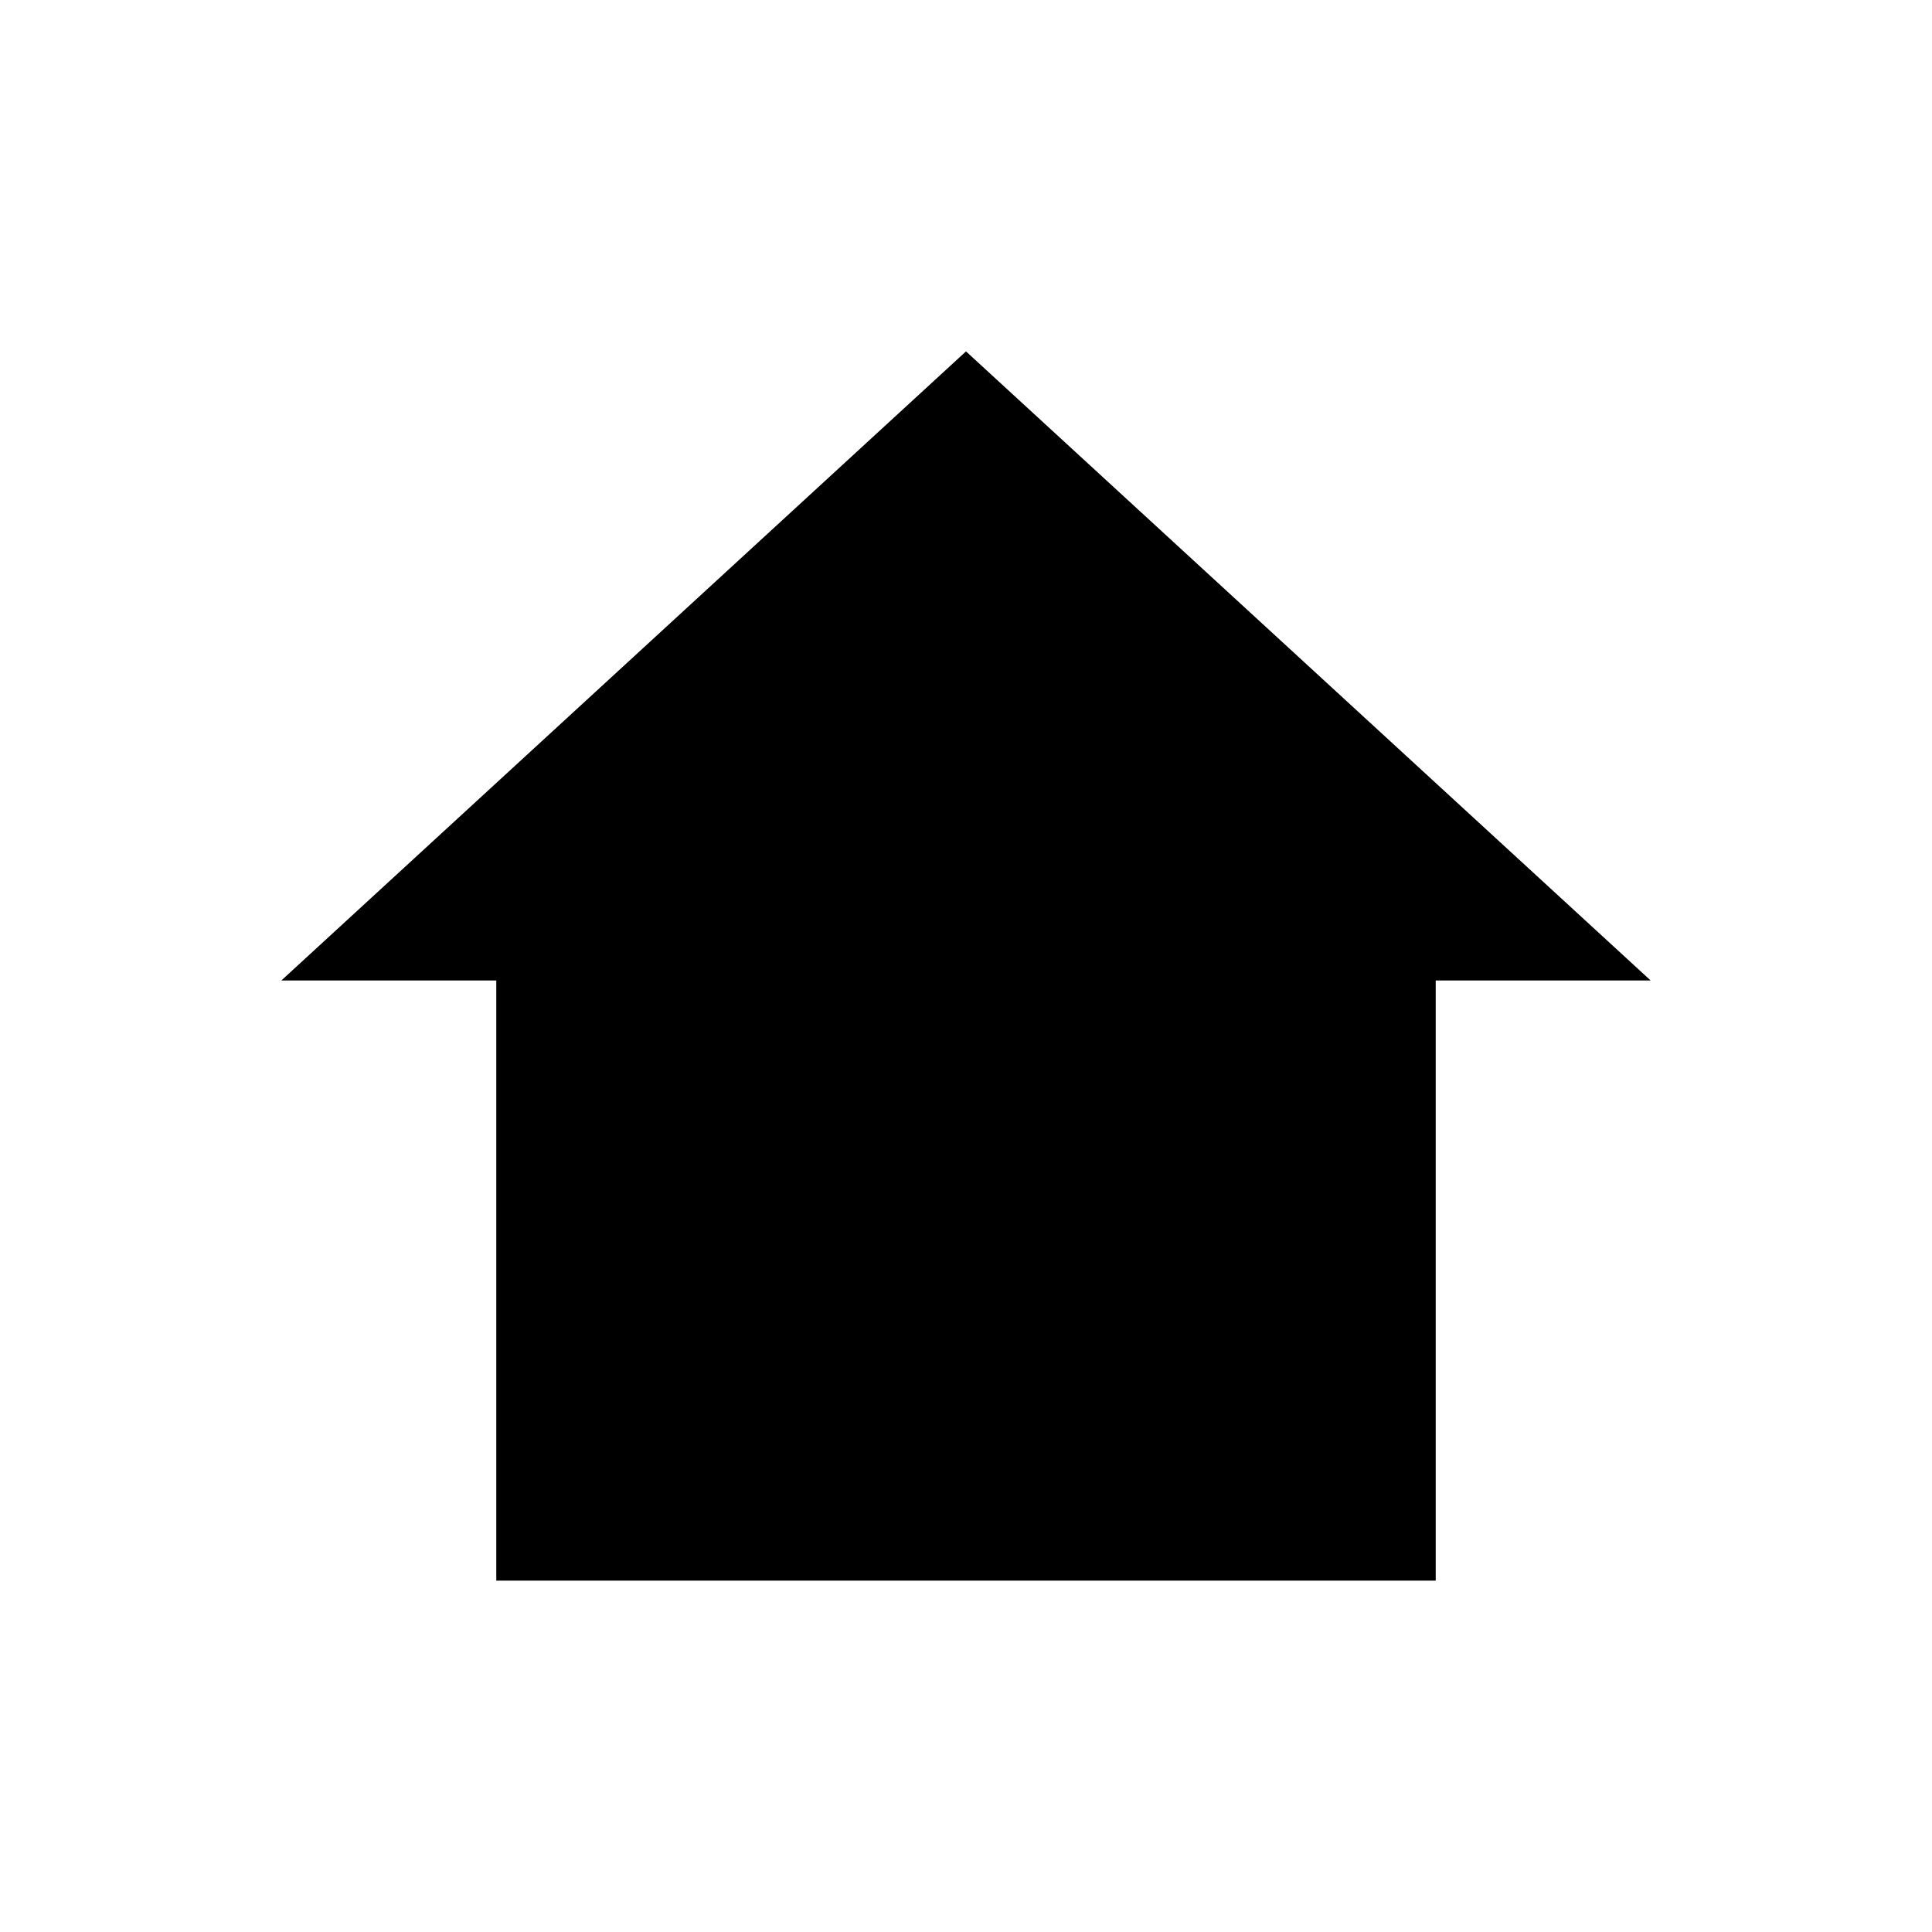
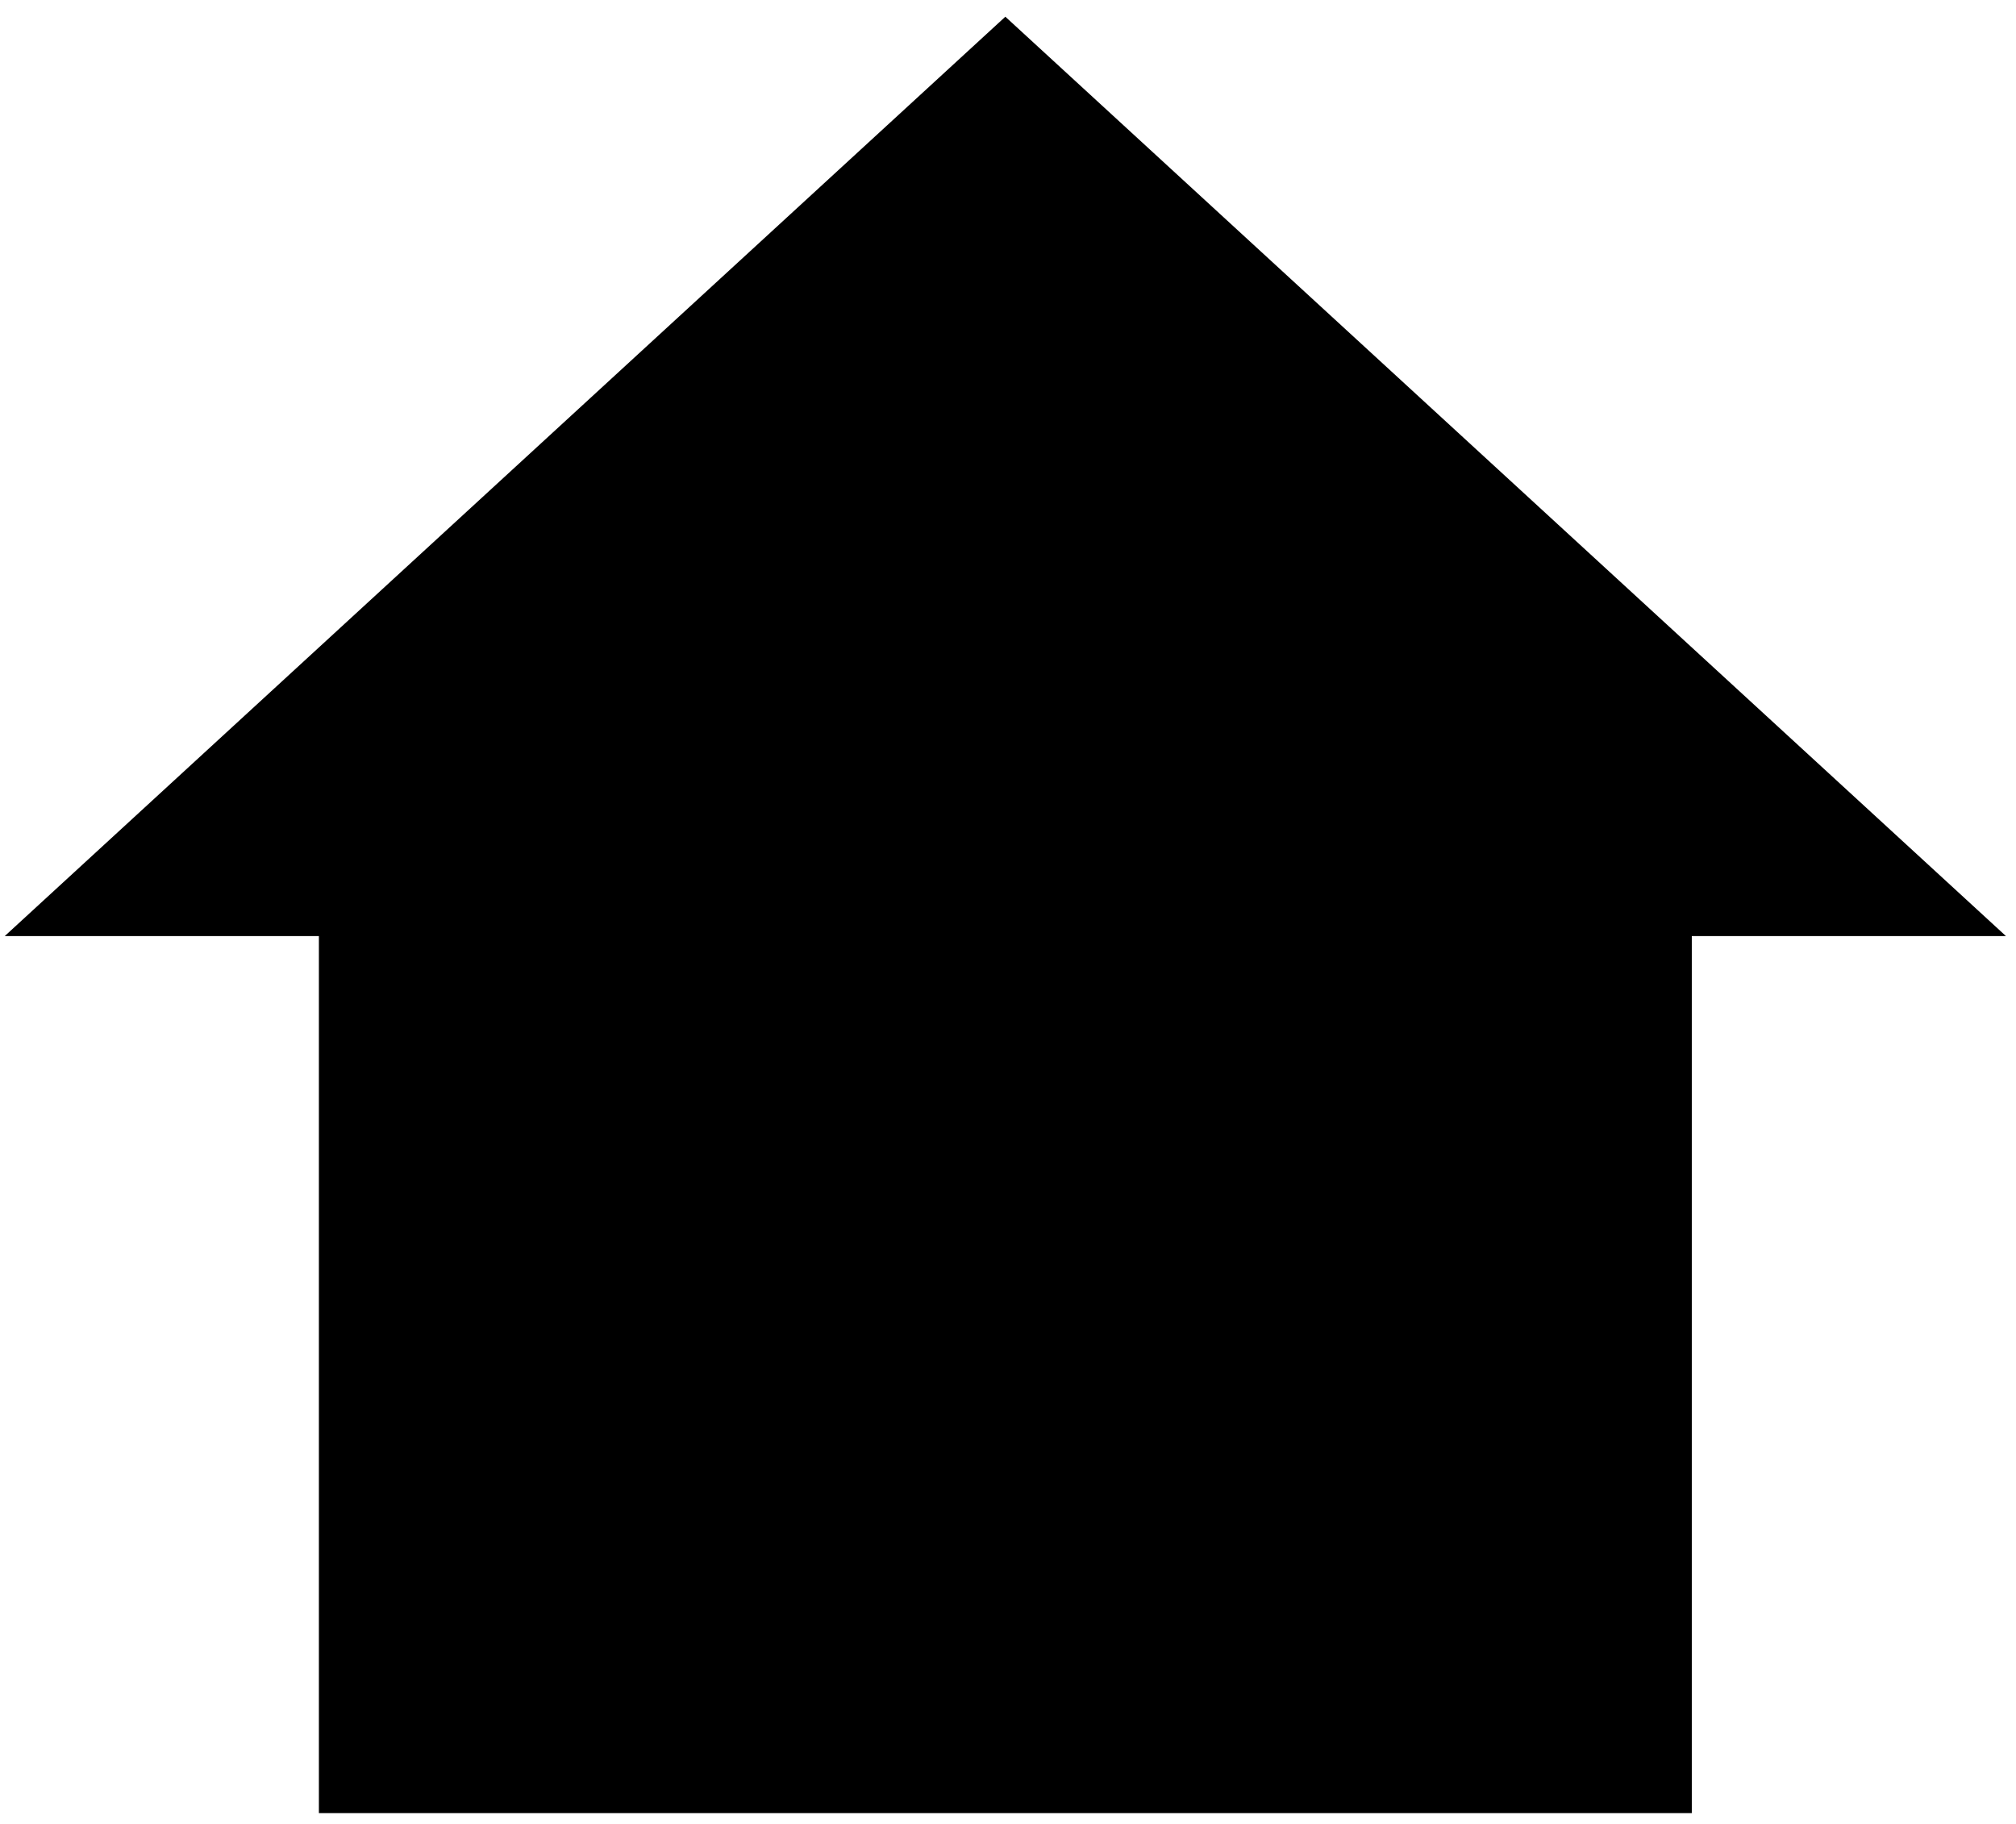
- <svg xmlns="http://www.w3.org/2000/svg" id="svg2" viewBox="0 0 50 50" version="1.0">
+ <svg xmlns="http://www.w3.org/2000/svg" version="1.0" viewBox="7.197 8.798 35.7 32.299" id="svg2" style="max-height: 500px" width="35.7" height="32.299">
  <g id="layer1">
-     <path id="rect2879" style="fill:#000000" d="m25 9.094l-17.719 16.281h5.563v15.531h24.312v-15.531h5.563l-17.719-16.281z" />
+     <path d="m25 9.094l-17.719 16.281h5.563v15.531h24.312v-15.531h5.563l-17.719-16.281z" style="fill:#000000" id="rect2879" />
  </g>
</svg>
